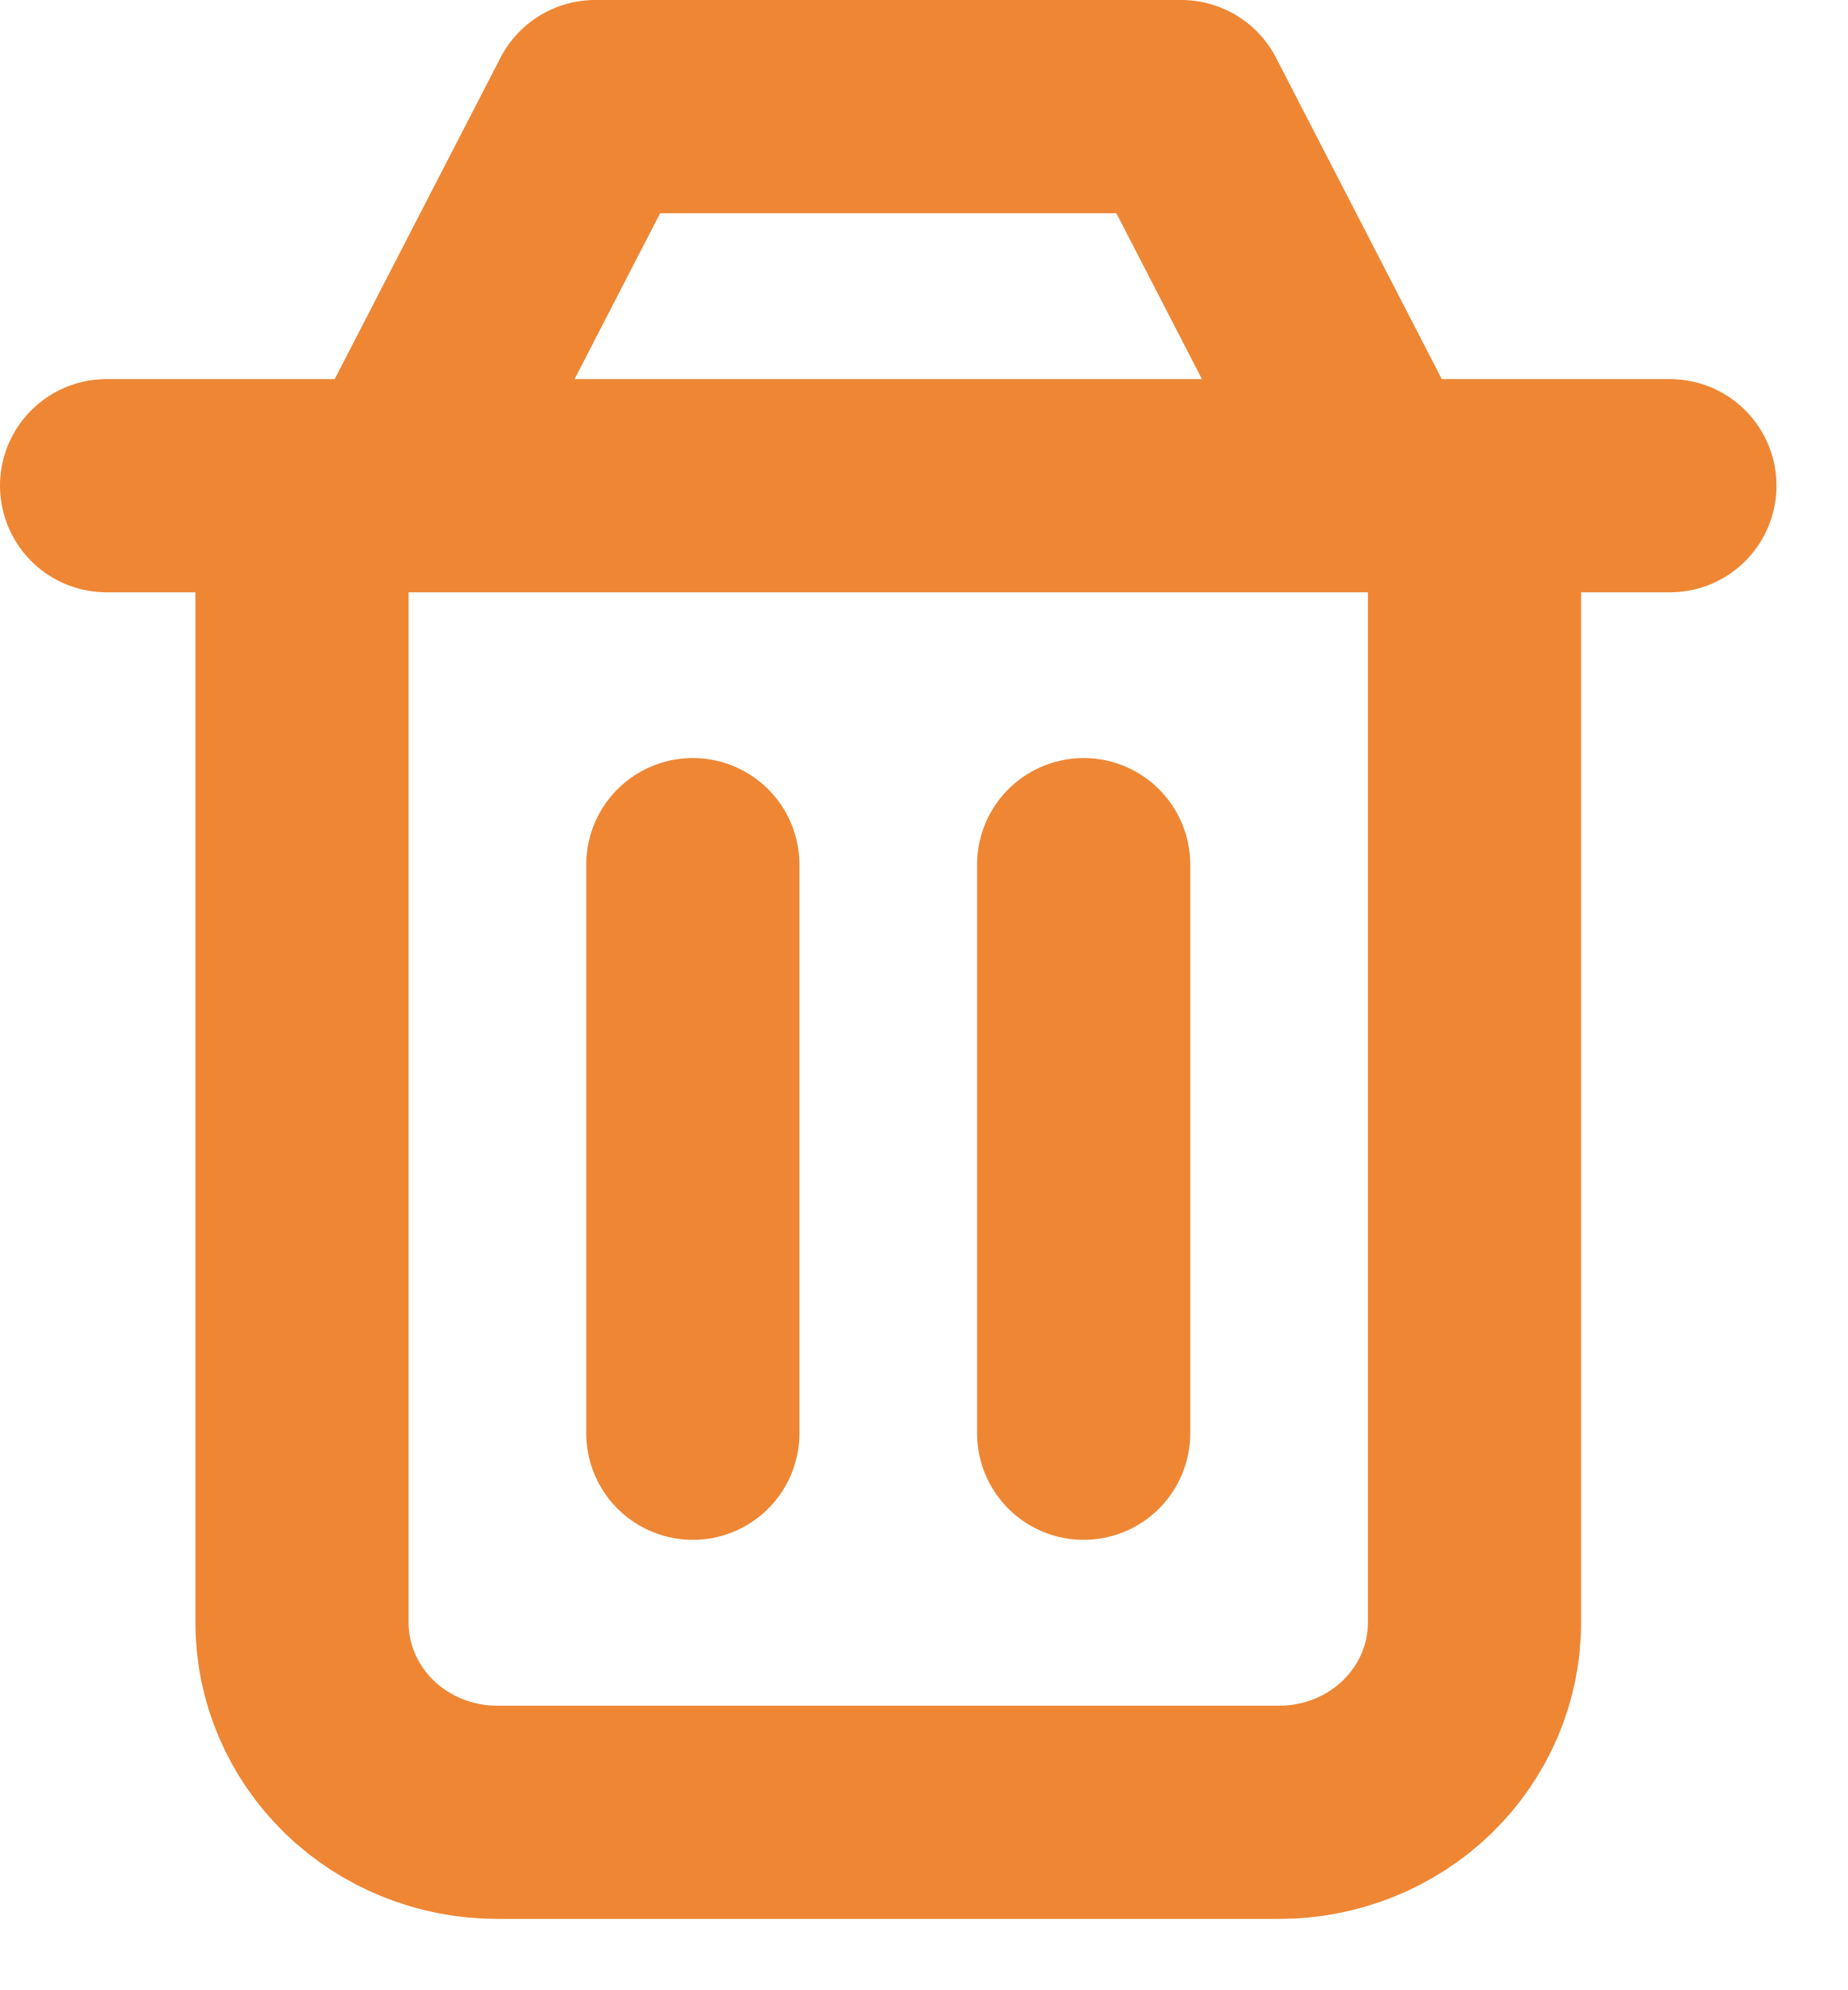
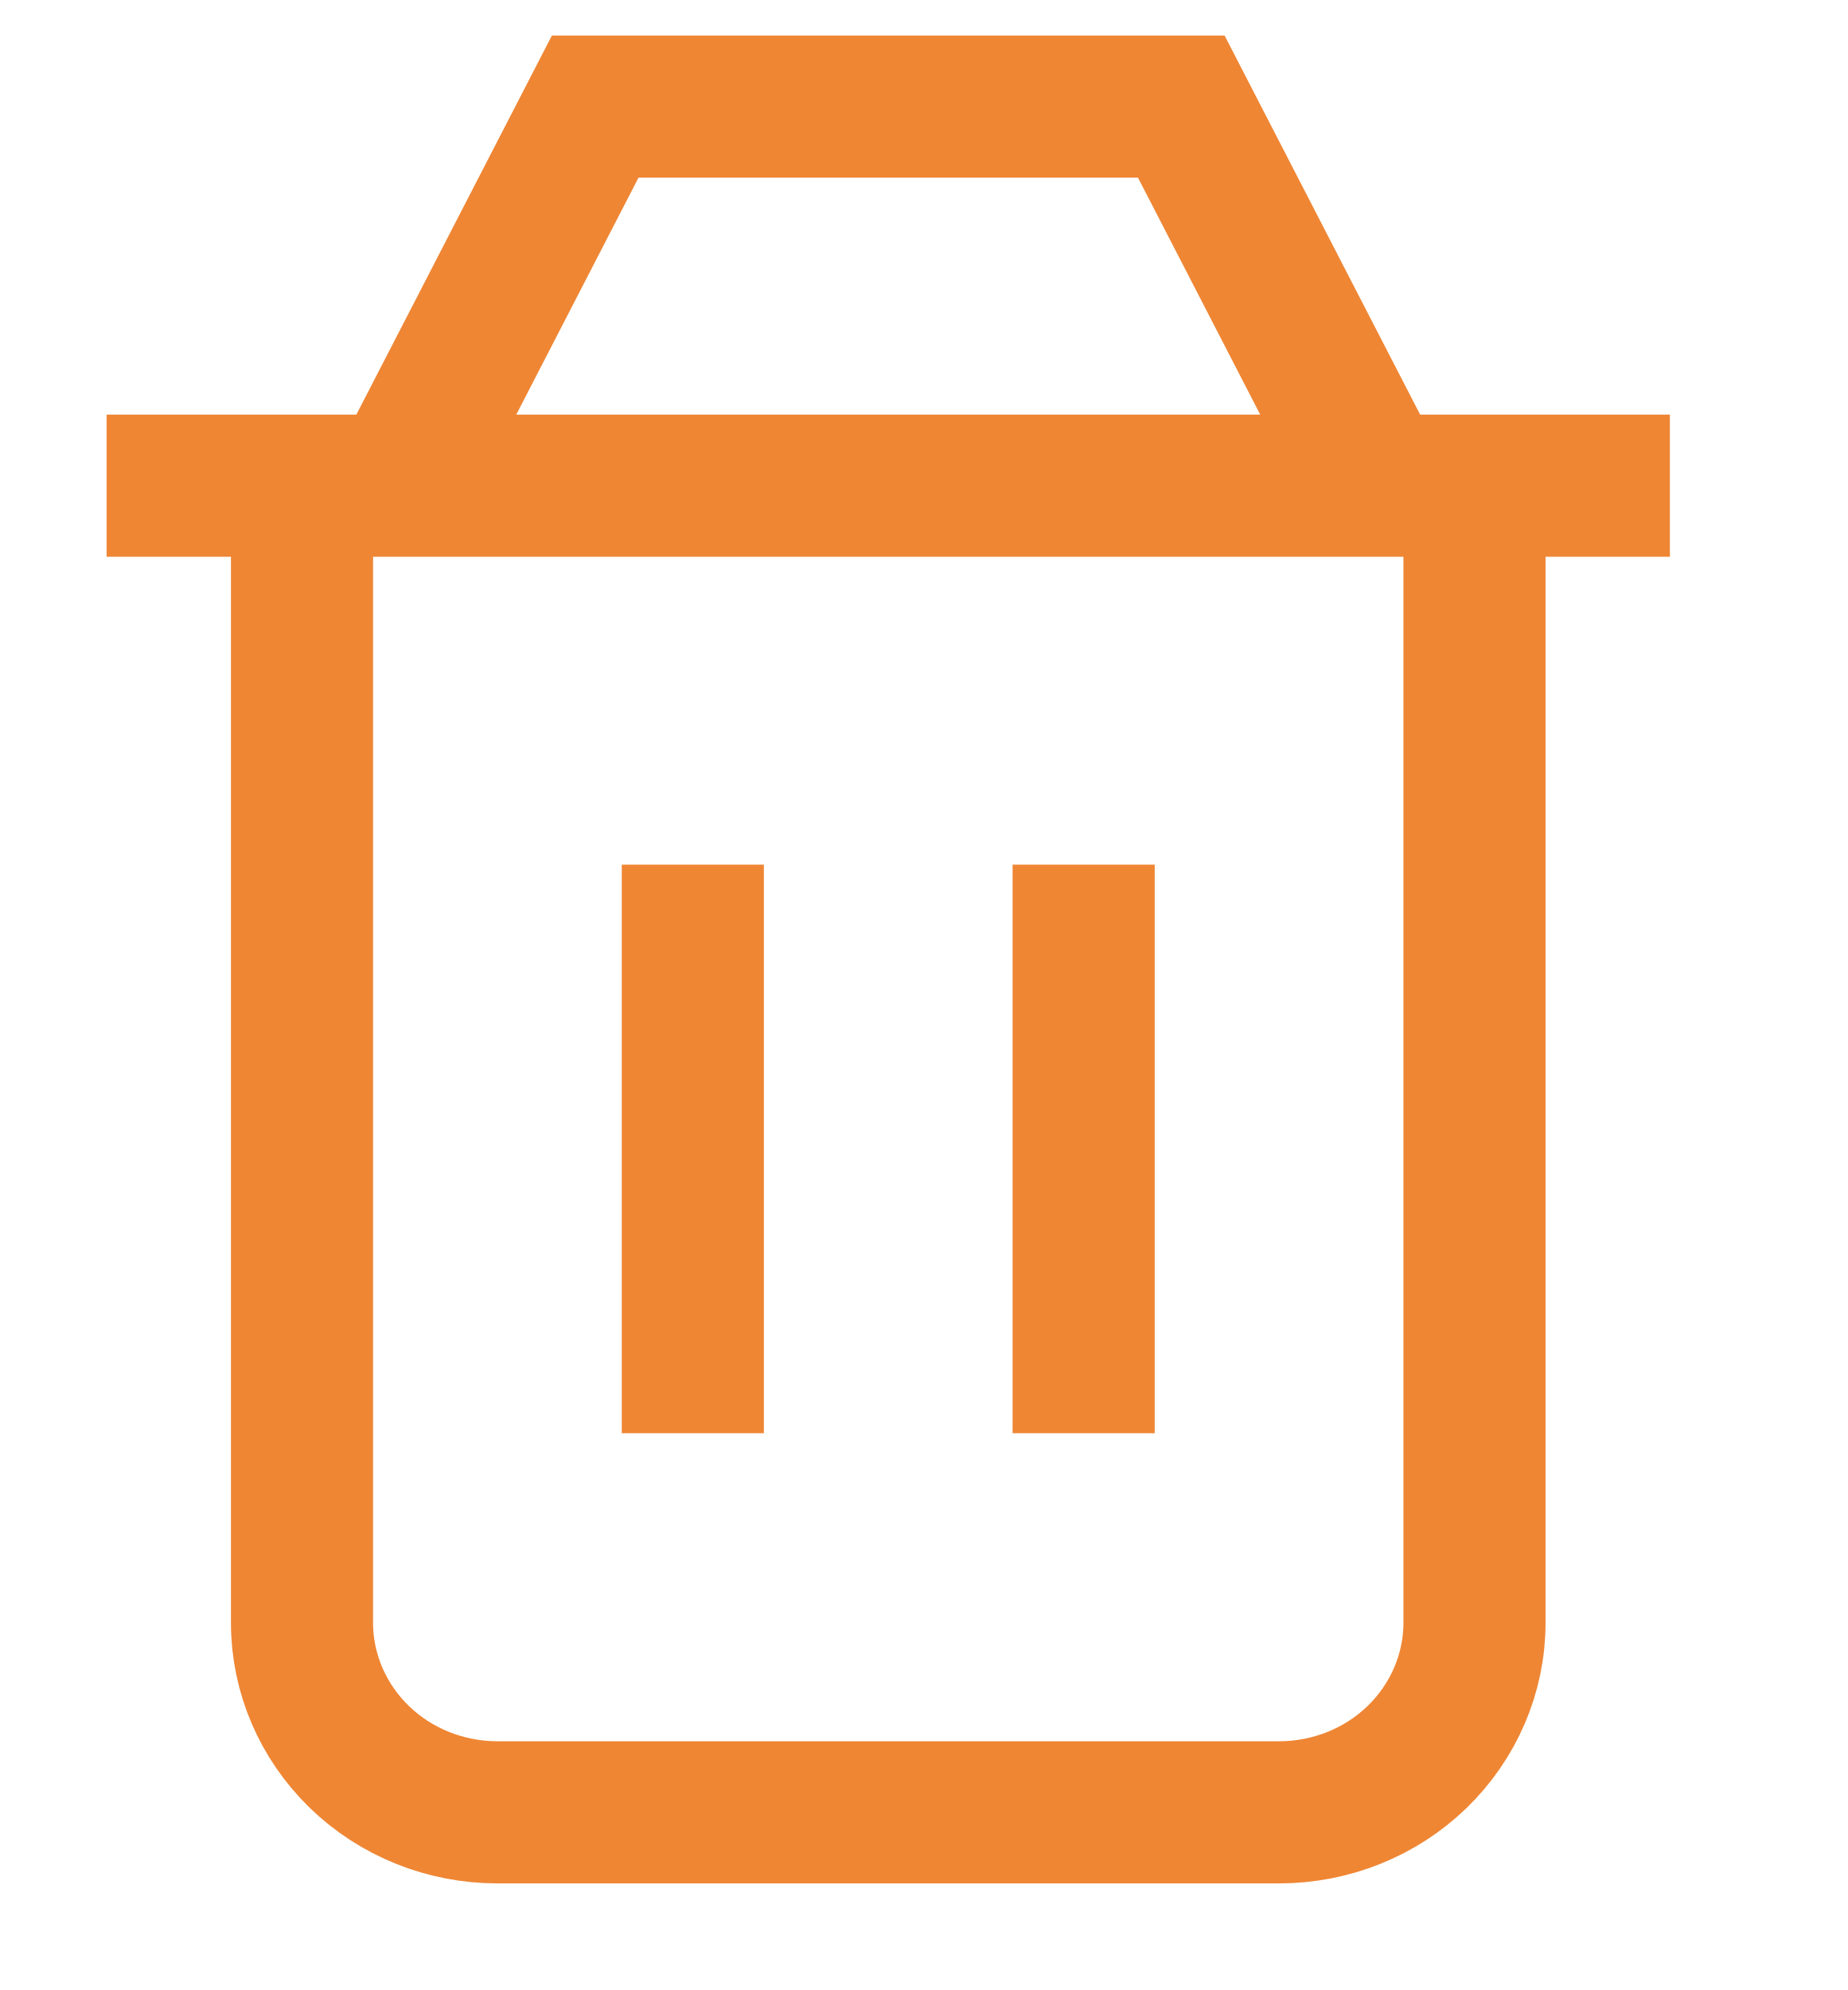
<svg xmlns="http://www.w3.org/2000/svg" width="13" height="14" viewBox="0 0 13 14" fill="none">
-   <path d="M7.625 6.083V10.083M4.875 6.083V10.083M2.125 3.417V11.417C2.125 11.77 2.27 12.109 2.528 12.36C2.786 12.61 3.135 12.75 3.5 12.75H9C9.365 12.75 9.714 12.61 9.972 12.36C10.23 12.109 10.375 11.77 10.375 11.417V3.417M0.75 3.417H11.75M2.812 3.417L4.188 0.75H8.312L9.688 3.417" stroke="#EF8634" stroke-width="1.5" stroke-linecap="round" stroke-linejoin="round" />
+   <path d="M7.625 6.083V10.083M4.875 6.083V10.083M2.125 3.417V11.417C2.125 11.77 2.27 12.109 2.528 12.36C2.786 12.61 3.135 12.75 3.5 12.75H9C9.365 12.75 9.714 12.61 9.972 12.36C10.23 12.109 10.375 11.77 10.375 11.417V3.417M0.75 3.417H11.75M2.812 3.417L4.188 0.75H8.312L9.688 3.417" stroke="#EF8634" strokeWidth="1.5" strokeLinecap="round" strokeLinejoin="round" />
</svg>
